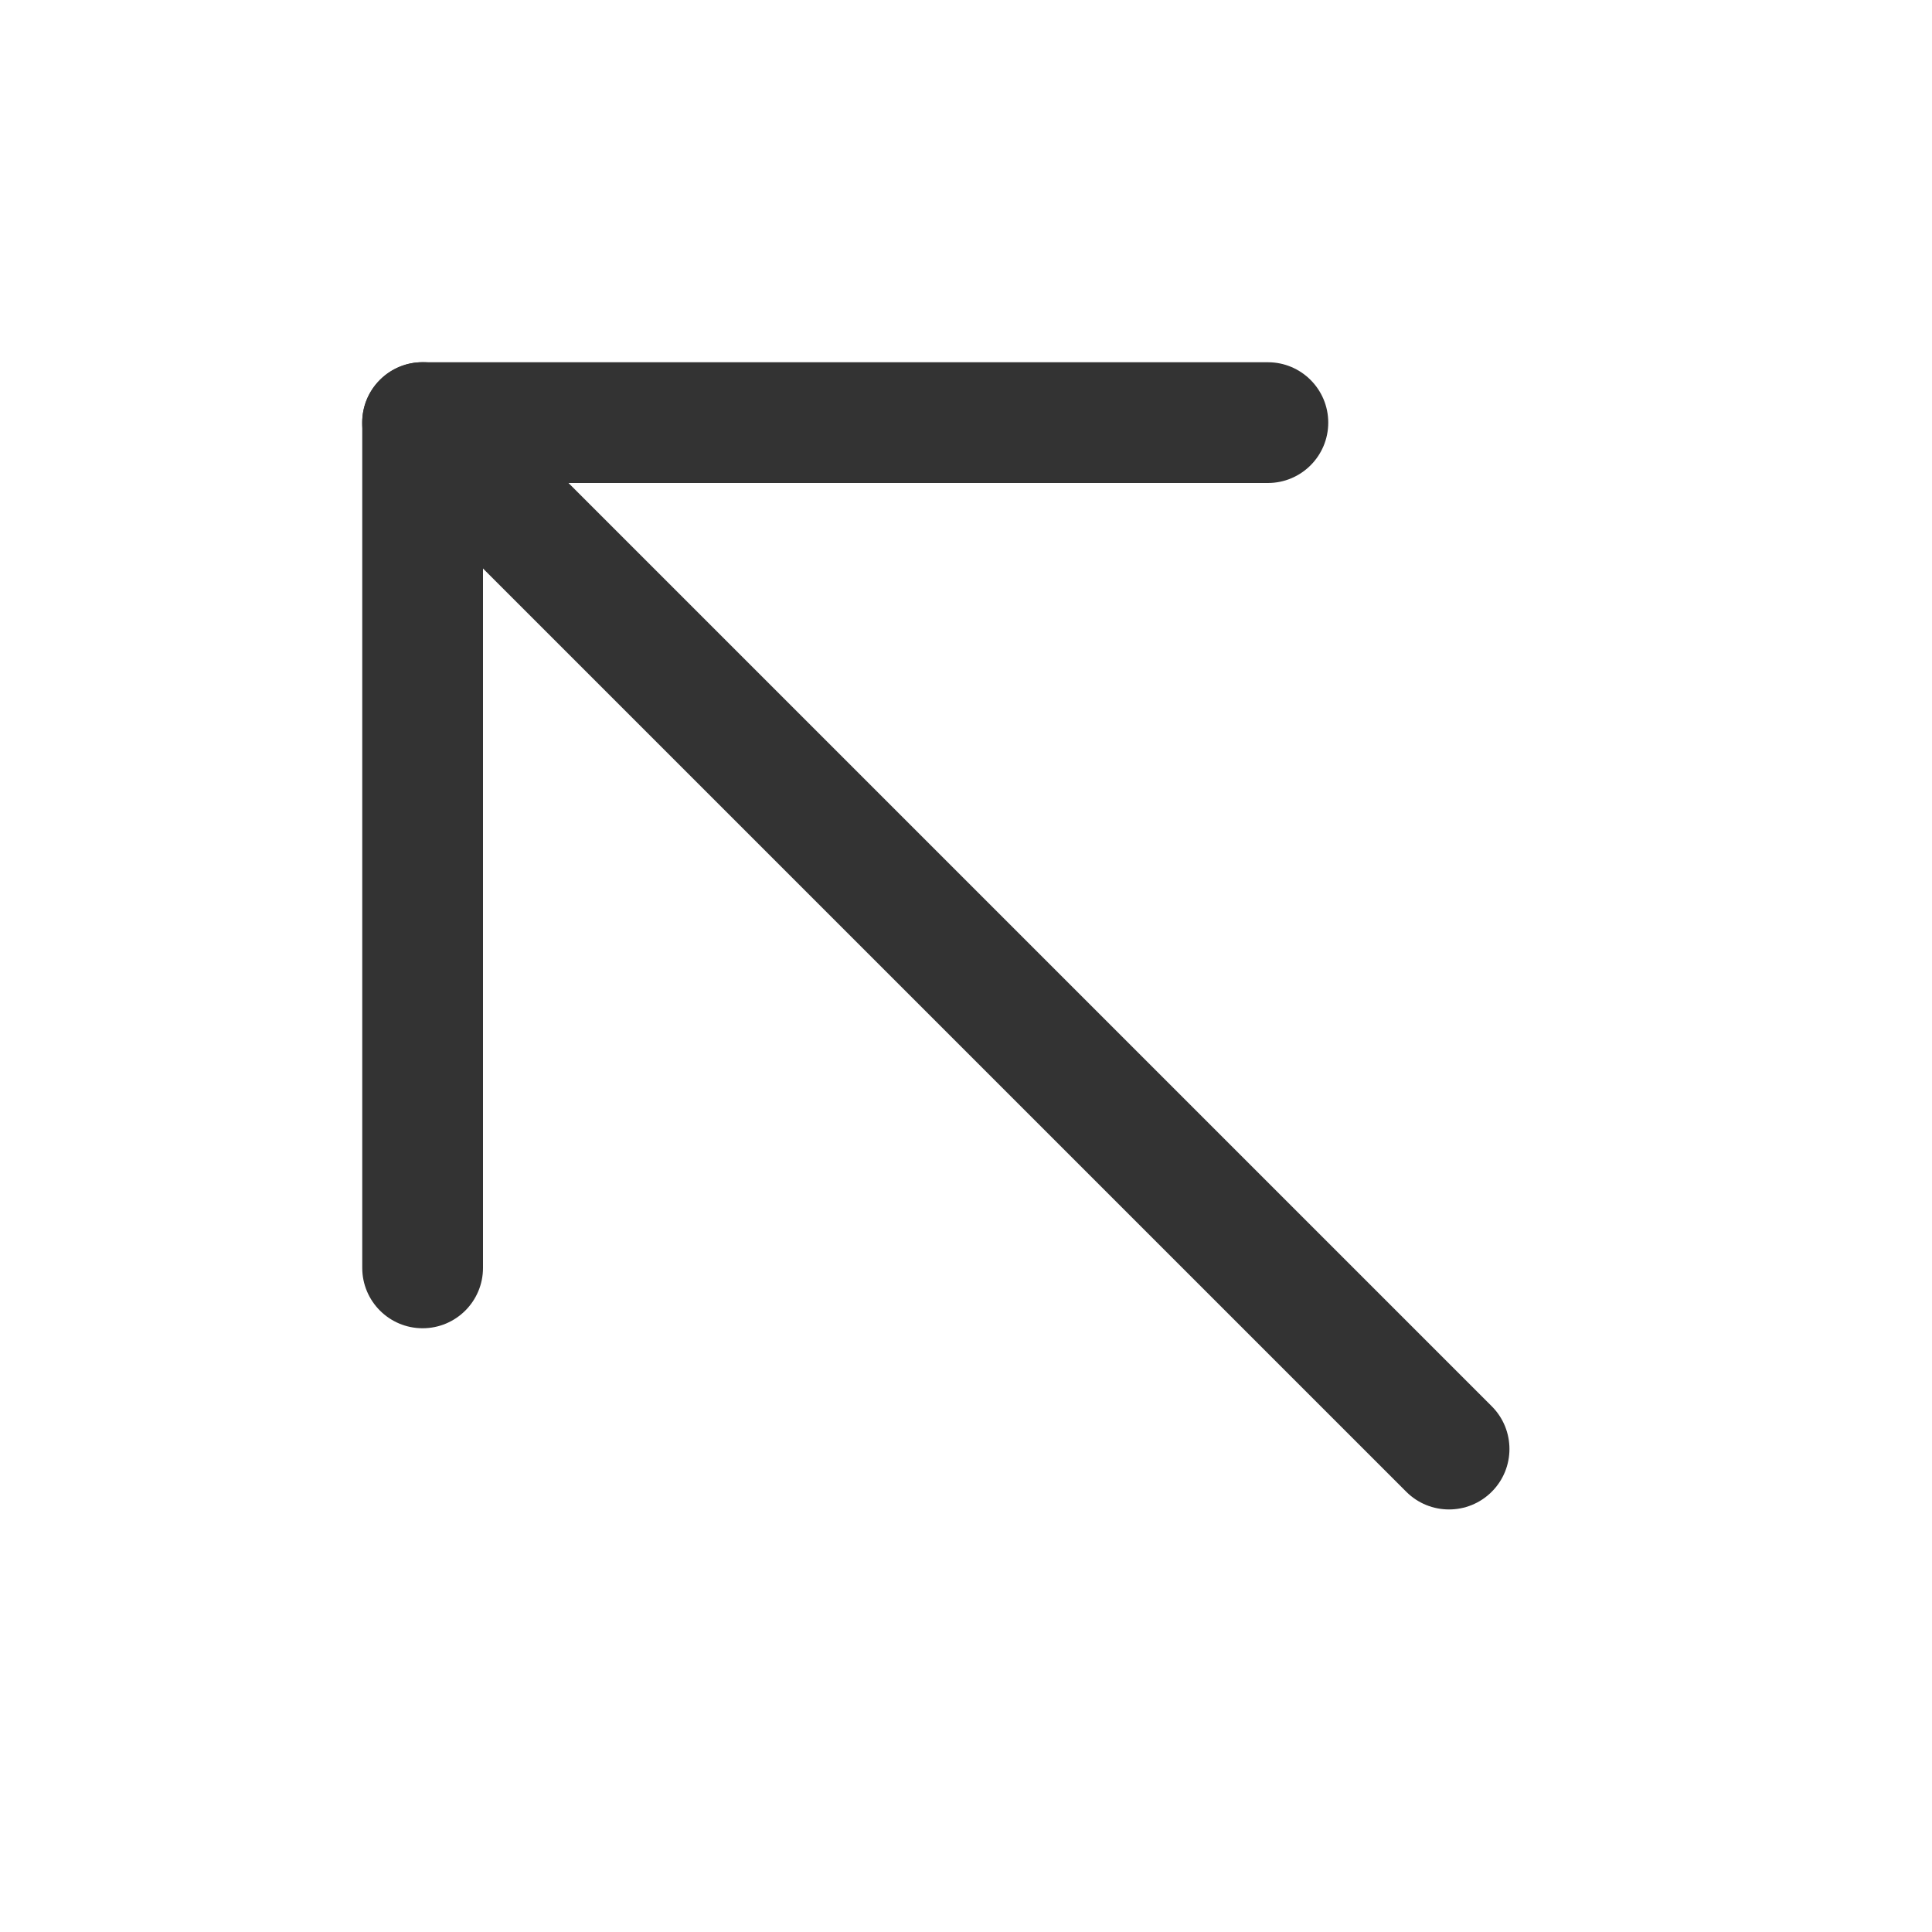
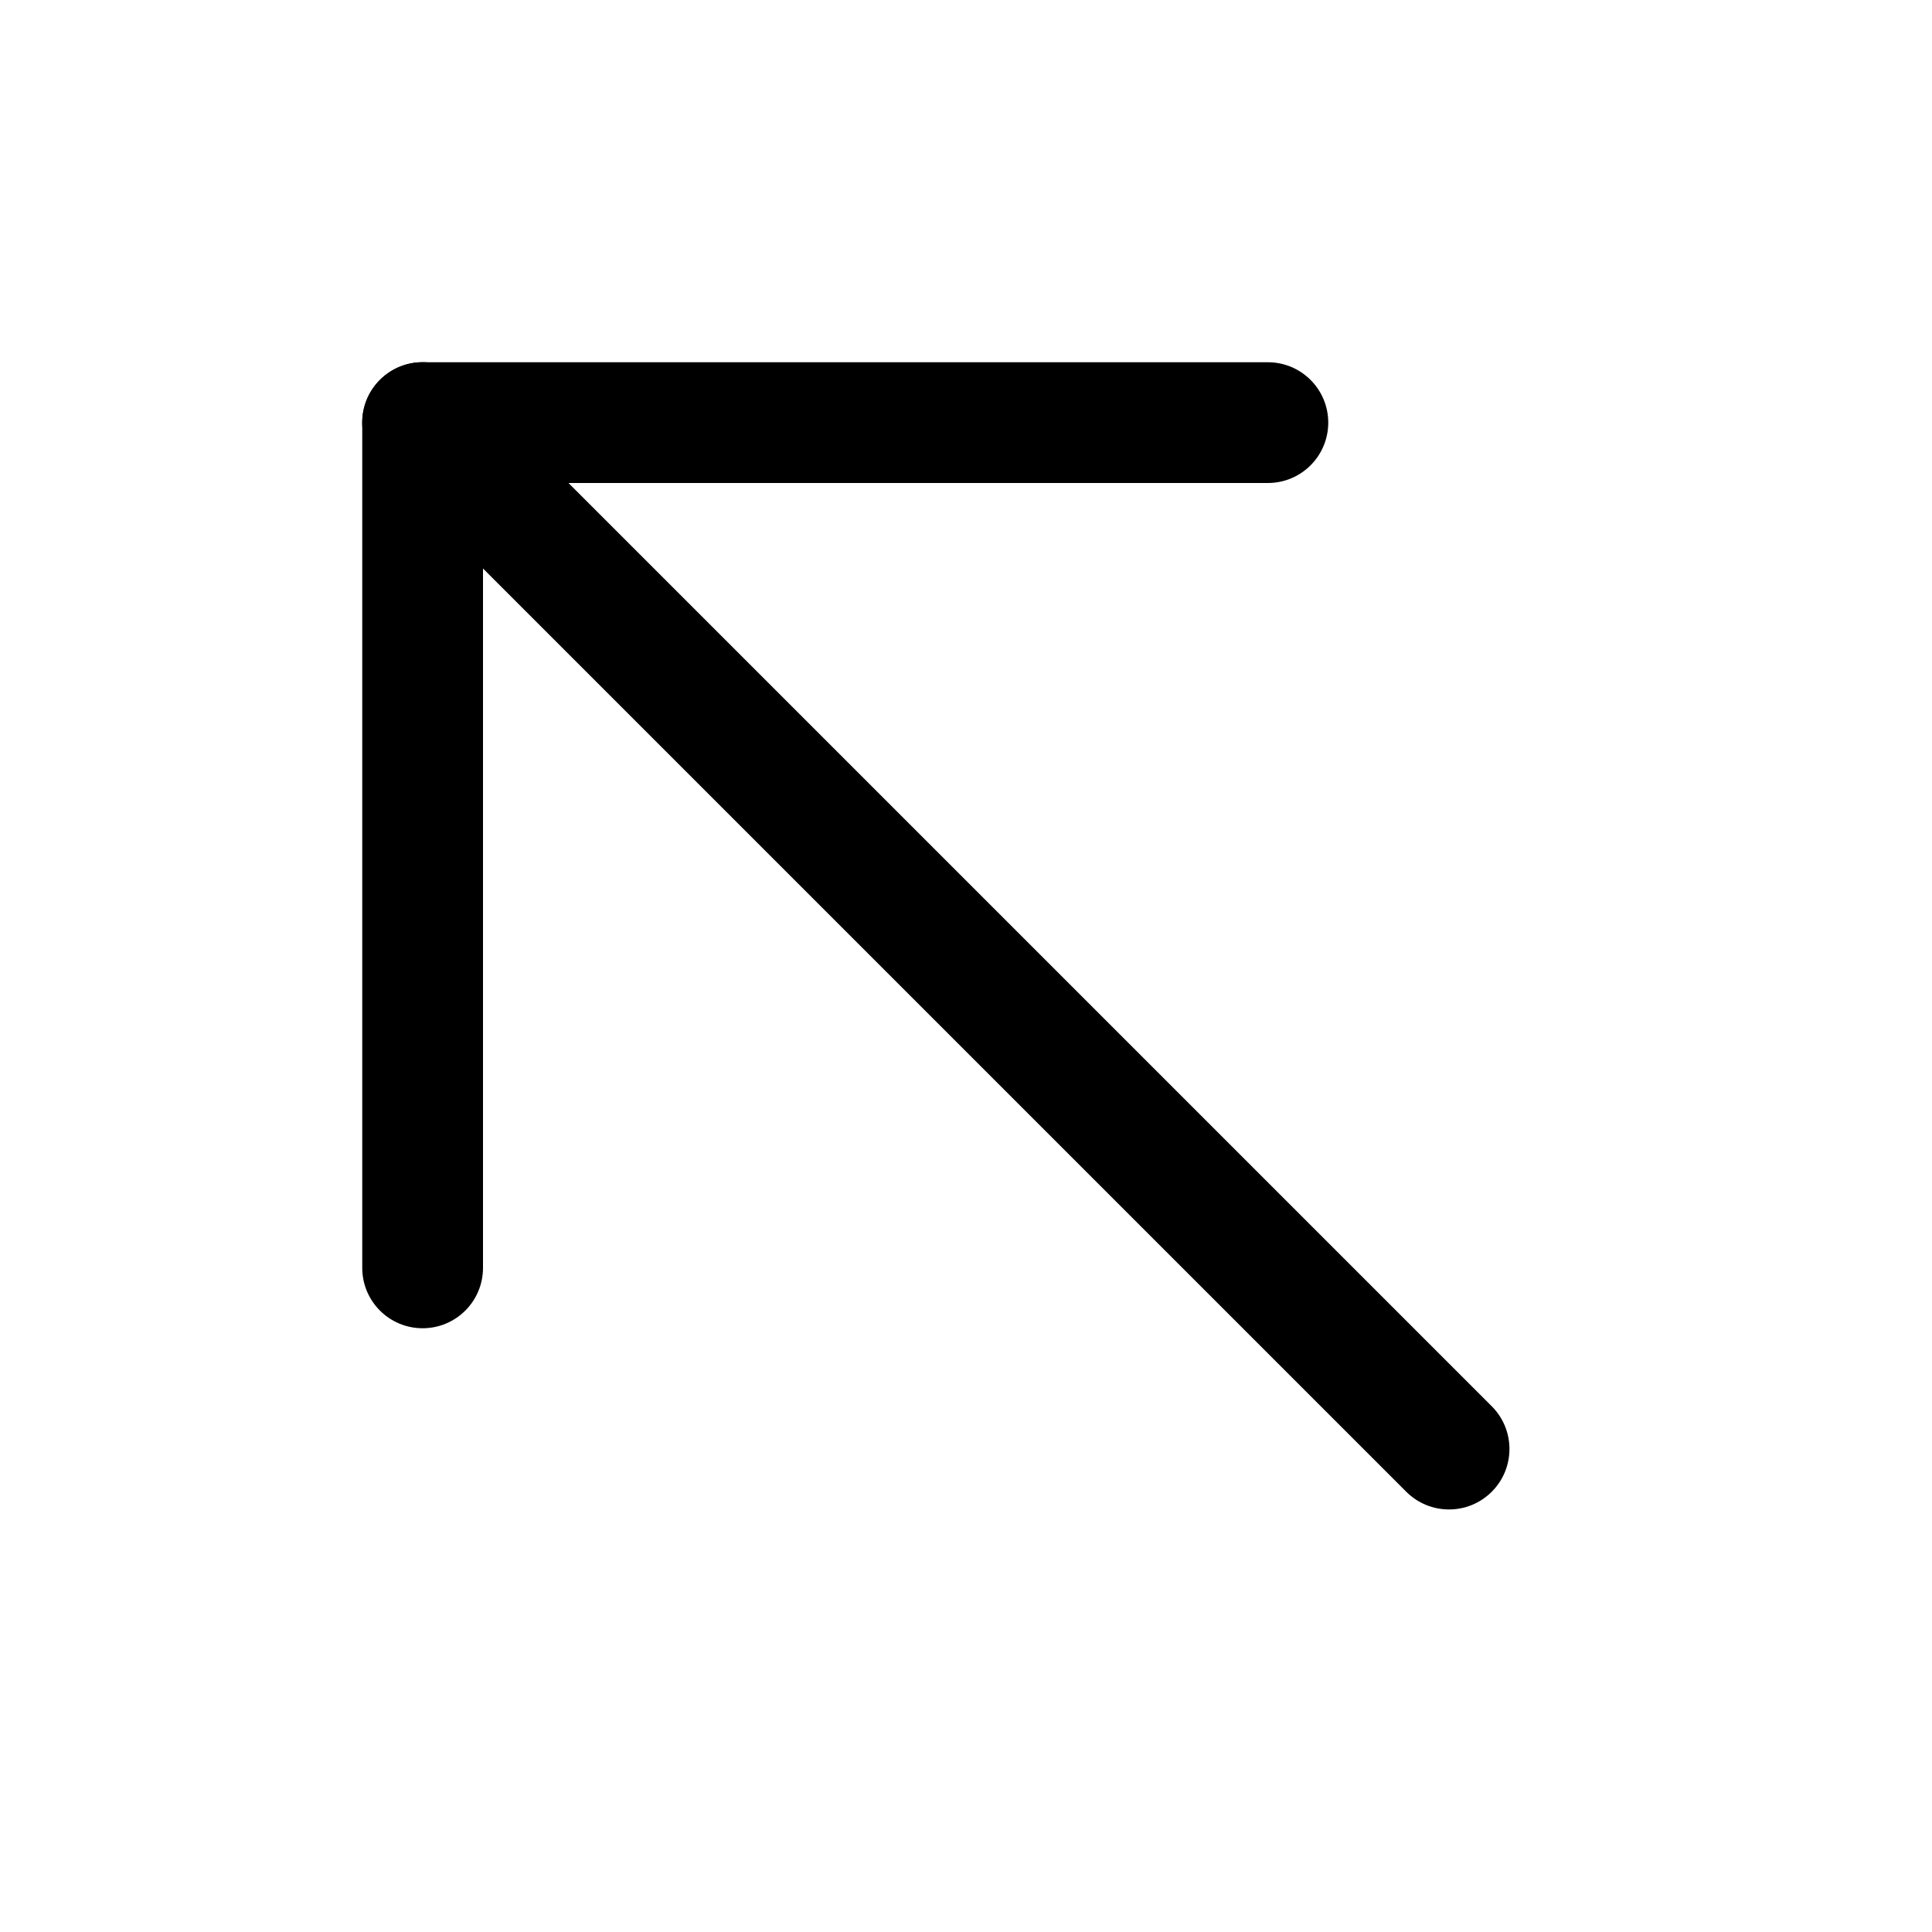
<svg xmlns="http://www.w3.org/2000/svg" class="icon" width="200" height="200" viewBox="0 0 1024 1024">
-   <path fill="#333" d="M256 256h416a32 32 0 100-64H224a32 32 0 00-32 32v448a32 32 0 0064 0V256z" />
-   <path fill="#333" d="M246.656 201.344a32 32 0 00-45.312 45.312l544 544a32 32 0 0045.312-45.312l-544-544z" />
+   <path fill="currentColor" d="M256 256h416a32 32 0 100-64H224a32 32 0 00-32 32v448a32 32 0 0064 0V256z" />
+   <path fill="currentColor" d="M246.656 201.344a32 32 0 00-45.312 45.312l544 544a32 32 0 0045.312-45.312l-544-544z" />
</svg>
